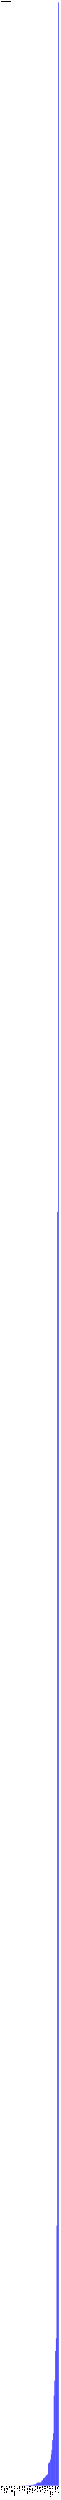
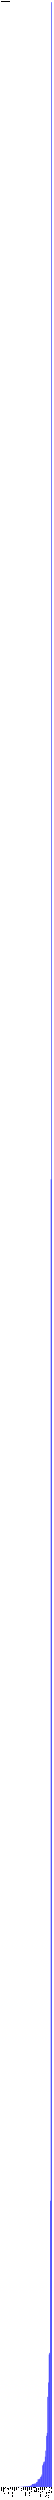
- <svg xmlns="http://www.w3.org/2000/svg" version="1.1" preserveAspectRatio="xMidYMid meet" viewBox="0 0 1265 52281.6">
-   <rect fill="blue" height="0.1" stroke="black" width="12" x="15" y="51981.5" />
-   <text x="15" y="51986.6" font-family="Tahoma" font-size="12" transform="rotate(90 15,51986.6)" text-rendering="optimizeSpeed" fill="#000000;">"HP-UX (PA_RISC2.0W)" (1)</text>
-   <rect fill="blue" height="0.1" stroke="black" width="12" x="30" y="51981.5" />
-   <text x="30" y="51986.6" font-family="Tahoma" font-size="12" transform="rotate(90 30,51986.6)" text-rendering="optimizeSpeed" fill="#000000;">"Linux (sparcv9)" (1)</text>
-   <rect fill="blue" height="0.1" stroke="black" width="12" x="45" y="51981.5" />
-   <text x="45" y="51986.6" font-family="Tahoma" font-size="12" transform="rotate(90 45,51986.6)" text-rendering="optimizeSpeed" fill="#000000;">"Linux (x86_64)" (1)</text>
-   <rect fill="blue" height="0.1" stroke="black" width="12" x="60" y="51981.5" />
-   <text x="60" y="51986.6" font-family="Tahoma" font-size="12" transform="rotate(90 60,51986.6)" text-rendering="optimizeSpeed" fill="#000000;">"MidnightBSD (amd64)" (1)</text>
-   <rect fill="blue" height="0.1" stroke="black" width="12" x="75" y="51981.5" />
-   <text x="75" y="51986.6" font-family="Tahoma" font-size="12" transform="rotate(90 75,51986.6)" text-rendering="optimizeSpeed" fill="#000000;">"MidnightBSD (i386)" (1)</text>
-   <rect fill="blue" height="0.1" stroke="black" width="12" x="90" y="51981.5" />
-   <text x="90" y="51986.6" font-family="Tahoma" font-size="12" transform="rotate(90 90,51986.6)" text-rendering="optimizeSpeed" fill="#000000;">"Windows 2000 (x86)" (1)</text>
-   <rect fill="blue" height="0.1" stroke="black" width="12" x="105" y="51981.5" />
-   <text x="105" y="51986.6" font-family="Tahoma" font-size="12" transform="rotate(90 105,51986.6)" text-rendering="optimizeSpeed" fill="#000000;">"Windows Server 2016 Datacenter (amd64)" (1)</text>
-   <rect fill="blue" height="0.1" stroke="black" width="12" x="120" y="51981.5" />
-   <text x="120" y="51986.6" font-family="Tahoma" font-size="12" transform="rotate(90 120,51986.6)" text-rendering="optimizeSpeed" fill="#000000;">"Windows Server 2019 Standard (amd64)" (1)</text>
-   <rect fill="blue" height="0.1" stroke="black" width="12" x="135" y="51981.5" />
-   <text x="135" y="51986.6" font-family="Tahoma" font-size="12" transform="rotate(90 135,51986.6)" text-rendering="optimizeSpeed" fill="#000000;">"Windows XP (amd64)" (1)</text>
-   <rect fill="blue" height="0.2" stroke="black" width="12" x="150" y="51981.4" />
-   <text x="150" y="51986.6" font-family="Tahoma" font-size="12" transform="rotate(90 150,51986.6)" text-rendering="optimizeSpeed" fill="#000000;">"DragonFlyBSD (amd64)" (2)</text>
-   <rect fill="blue" height="0.2" stroke="black" width="12" x="165" y="51981.4" />
-   <text x="165" y="51986.6" font-family="Tahoma" font-size="12" transform="rotate(90 165,51986.6)" text-rendering="optimizeSpeed" fill="#000000;">"Linux (ia64)" (2)</text>
-   <rect fill="blue" height="0.2" stroke="black" width="12" x="180" y="51981.4" />
-   <text x="180" y="51986.6" font-family="Tahoma" font-size="12" transform="rotate(90 180,51986.6)" text-rendering="optimizeSpeed" fill="#000000;">"Linux (riscv64)" (2)</text>
-   <rect fill="blue" height="0.2" stroke="black" width="12" x="195" y="51981.4" />
-   <text x="195" y="51986.6" font-family="Tahoma" font-size="12" transform="rotate(90 195,51986.6)" text-rendering="optimizeSpeed" fill="#000000;">"Linux (s390)" (2)</text>
-   <rect fill="blue" height="0.2" stroke="black" width="12" x="210" y="51981.4" />
-   <text x="210" y="51986.6" font-family="Tahoma" font-size="12" transform="rotate(90 210,51986.6)" text-rendering="optimizeSpeed" fill="#000000;">"OS/400 (ppc)" (2)</text>
-   <rect fill="blue" height="0.3" stroke="black" width="12" x="225" y="51981.3" />
-   <text x="225" y="51986.6" font-family="Tahoma" font-size="12" transform="rotate(90 225,51986.6)" text-rendering="optimizeSpeed" fill="#000000;">"Mac OS X (amd64)" (3)</text>
-   <rect fill="blue" height="0.3" stroke="black" width="12" x="240" y="51981.3" />
-   <text x="240" y="51986.6" font-family="Tahoma" font-size="12" transform="rotate(90 240,51986.6)" text-rendering="optimizeSpeed" fill="#000000;">"NONSTOP_KERNEL (IA64N)" (3)</text>
-   <rect fill="blue" height="0.3" stroke="black" width="12" x="255" y="51981.3" />
-   <text x="255" y="51986.6" font-family="Tahoma" font-size="12" transform="rotate(90 255,51986.6)" text-rendering="optimizeSpeed" fill="#000000;">"Windows Vista (amd64)" (3)</text>
-   <rect fill="blue" height="0.4" stroke="black" width="12" x="270" y="51981.2" />
-   <text x="270" y="51986.6" font-family="Tahoma" font-size="12" transform="rotate(90 270,51986.6)" text-rendering="optimizeSpeed" fill="#000000;">"FreeBSD (aarch64)" (4)</text>
-   <rect fill="blue" height="0.4" stroke="black" width="12" x="285" y="51981.2" />
-   <text x="285" y="51986.6" font-family="Tahoma" font-size="12" transform="rotate(90 285,51986.6)" text-rendering="optimizeSpeed" fill="#000000;">"Linux (zArch_64)" (4)</text>
-   <rect fill="blue" height="0.4" stroke="black" width="12" x="300" y="51981.2" />
-   <text x="300" y="51986.6" font-family="Tahoma" font-size="12" transform="rotate(90 300,51986.6)" text-rendering="optimizeSpeed" fill="#000000;">"Windows Server version 1909 (amd64)" (4)</text>
-   <rect fill="blue" height="0.5" stroke="black" width="12" x="315" y="51981.1" />
-   <text x="315" y="51986.6" font-family="Tahoma" font-size="12" transform="rotate(90 315,51986.6)" text-rendering="optimizeSpeed" fill="#000000;">"Windows Server 2016 Standard (amd64)" (5)</text>
-   <rect fill="blue" height="0.6" stroke="black" width="12" x="330" y="51981.0" />
-   <text x="330" y="51986.6" font-family="Tahoma" font-size="12" transform="rotate(90 330,51986.6)" text-rendering="optimizeSpeed" fill="#000000;">"NetBSD (amd64)" (6)</text>
-   <rect fill="blue" height="0.6" stroke="black" width="12" x="345" y="51981.0" />
-   <text x="345" y="51986.6" font-family="Tahoma" font-size="12" transform="rotate(90 345,51986.6)" text-rendering="optimizeSpeed" fill="#000000;">"z/OS (s390)" (6)</text>
-   <rect fill="blue" height="0.7" stroke="black" width="12" x="360" y="51980.9" />
-   <text x="360" y="51986.6" font-family="Tahoma" font-size="12" transform="rotate(90 360,51986.6)" text-rendering="optimizeSpeed" fill="#000000;">"HP-UX (ia64)" (7)</text>
-   <rect fill="blue" height="0.8" stroke="black" width="12" x="375" y="51980.8" />
-   <text x="375" y="51986.6" font-family="Tahoma" font-size="12" transform="rotate(90 375,51986.6)" text-rendering="optimizeSpeed" fill="#000000;">"NONSTOP_KERNEL (x86_64N)" (8)</text>
-   <rect fill="blue" height="0.9" stroke="black" width="12" x="390" y="51980.7" />
-   <text x="390" y="51986.6" font-family="Tahoma" font-size="12" transform="rotate(90 390,51986.6)" text-rendering="optimizeSpeed" fill="#000000;">"Linux (sw64)" (9)</text>
-   <rect fill="blue" height="1" stroke="black" width="12" x="405" y="51980.6" />
-   <text x="405" y="51986.6" font-family="Tahoma" font-size="12" transform="rotate(90 405,51986.6)" text-rendering="optimizeSpeed" fill="#000000;">"OS400 (ppc64)" (10)</text>
-   <rect fill="blue" height="1.5" stroke="black" width="12" x="420" y="51980.1" />
-   <text x="420" y="51986.6" font-family="Tahoma" font-size="12" transform="rotate(90 420,51986.6)" text-rendering="optimizeSpeed" fill="#000000;">"HP-UX (PA_RISC2.0)" (15)</text>
-   <rect fill="blue" height="1.9" stroke="black" width="12" x="435" y="51979.7" />
-   <text x="435" y="51986.6" font-family="Tahoma" font-size="12" transform="rotate(90 435,51986.6)" text-rendering="optimizeSpeed" fill="#000000;">"OpenBSD (amd64)" (19)</text>
-   <rect fill="blue" height="2" stroke="black" width="12" x="450" y="51979.6" />
-   <text x="450" y="51986.6" font-family="Tahoma" font-size="12" transform="rotate(90 450,51986.6)" text-rendering="optimizeSpeed" fill="#000000;">"Linux (ppc)" (20)</text>
-   <rect fill="blue" height="2.1" stroke="black" width="12" x="465" y="51979.5" />
-   <text x="465" y="51986.6" font-family="Tahoma" font-size="12" transform="rotate(90 465,51986.6)" text-rendering="optimizeSpeed" fill="#000000;">"Linux (x86)" (21)</text>
-   <rect fill="blue" height="2.3" stroke="black" width="12" x="480" y="51979.3" />
-   <text x="480" y="51986.6" font-family="Tahoma" font-size="12" transform="rotate(90 480,51986.6)" text-rendering="optimizeSpeed" fill="#000000;">"Windows Vista (x86)" (23)</text>
-   <rect fill="blue" height="3.1" stroke="black" width="12" x="495" y="51978.5" />
-   <text x="495" y="51986.6" font-family="Tahoma" font-size="12" transform="rotate(90 495,51986.6)" text-rendering="optimizeSpeed" fill="#000000;">"Linux (loongarch64)" (31)</text>
-   <rect fill="blue" height="3.6" stroke="black" width="12" x="510" y="51978.0" />
-   <text x="510" y="51986.6" font-family="Tahoma" font-size="12" transform="rotate(90 510,51986.6)" text-rendering="optimizeSpeed" fill="#000000;">"FreeBSD (i386)" (36)</text>
-   <rect fill="blue" height="3.8" stroke="black" width="12" x="525" y="51977.8" />
-   <text x="525" y="51986.6" font-family="Tahoma" font-size="12" transform="rotate(90 525,51986.6)" text-rendering="optimizeSpeed" fill="#000000;">"HP-UX (IA64W)" (38)</text>
-   <rect fill="blue" height="4.1" stroke="black" width="12" x="540" y="51977.5" />
-   <text x="540" y="51986.6" font-family="Tahoma" font-size="12" transform="rotate(90 540,51986.6)" text-rendering="optimizeSpeed" fill="#000000;">"OS/400 (ppc64)" (41)</text>
-   <rect fill="blue" height="5.1" stroke="black" width="12" x="555" y="51976.5" />
-   <text x="555" y="51986.6" font-family="Tahoma" font-size="12" transform="rotate(90 555,51986.6)" text-rendering="optimizeSpeed" fill="#000000;">"Windows 2003 (amd64)" (51)</text>
-   <rect fill="blue" height="7.9" stroke="black" width="12" x="570" y="51973.7" />
-   <text x="570" y="51986.6" font-family="Tahoma" font-size="12" transform="rotate(90 570,51986.6)" text-rendering="optimizeSpeed" fill="#000000;">"Windows Server 2008 (amd64)" (79)</text>
-   <rect fill="blue" height="8.4" stroke="black" width="12" x="585" y="51973.2" />
-   <text x="585" y="51986.6" font-family="Tahoma" font-size="12" transform="rotate(90 585,51986.6)" text-rendering="optimizeSpeed" fill="#000000;">"Linux (ppc64)" (84)</text>
-   <rect fill="blue" height="9.8" stroke="black" width="12" x="600" y="51971.8" />
-   <text x="600" y="51986.6" font-family="Tahoma" font-size="12" transform="rotate(90 600,51986.6)" text-rendering="optimizeSpeed" fill="#000000;">"SunOS (x86)" (98)</text>
-   <rect fill="blue" height="10.8" stroke="black" width="12" x="615" y="51970.8" />
-   <text x="615" y="51986.6" font-family="Tahoma" font-size="12" transform="rotate(90 615,51986.6)" text-rendering="optimizeSpeed" fill="#000000;">"Windows 8 (x86)" (108)</text>
-   <rect fill="blue" height="12" stroke="black" width="12" x="630" y="51969.6" />
-   <text x="630" y="51986.6" font-family="Tahoma" font-size="12" transform="rotate(90 630,51986.6)" text-rendering="optimizeSpeed" fill="#000000;">"AIX (ppc)" (120)</text>
-   <rect fill="blue" height="12.4" stroke="black" width="12" x="645" y="51969.2" />
-   <text x="645" y="51986.6" font-family="Tahoma" font-size="12" transform="rotate(90 645,51986.6)" text-rendering="optimizeSpeed" fill="#000000;">"SunOS (sparc)" (124)</text>
-   <rect fill="blue" height="15.9" stroke="black" width="12" x="660" y="51965.7" />
-   <text x="660" y="51986.6" font-family="Tahoma" font-size="12" transform="rotate(90 660,51986.6)" text-rendering="optimizeSpeed" fill="#000000;">"Linux (mips64el)" (159)</text>
-   <rect fill="blue" height="15.9" stroke="black" width="12" x="675" y="51965.7" />
-   <text x="675" y="51986.6" font-family="Tahoma" font-size="12" transform="rotate(90 675,51986.6)" text-rendering="optimizeSpeed" fill="#000000;">"Windows 8 (amd64)" (159)</text>
-   <rect fill="blue" height="18.5" stroke="black" width="12" x="690" y="51963.1" />
-   <text x="690" y="51986.6" font-family="Tahoma" font-size="12" transform="rotate(90 690,51986.6)" text-rendering="optimizeSpeed" fill="#000000;">"z/OS (s390x)" (185)</text>
-   <rect fill="blue" height="19.8" stroke="black" width="12" x="705" y="51961.8" />
-   <text x="705" y="51986.6" font-family="Tahoma" font-size="12" transform="rotate(90 705,51986.6)" text-rendering="optimizeSpeed" fill="#000000;">"Windows Server 2008 (x86)" (198)</text>
-   <rect fill="blue" height="26.5" stroke="black" width="12" x="720" y="51955.1" />
-   <text x="720" y="51986.6" font-family="Tahoma" font-size="12" transform="rotate(90 720,51986.6)" text-rendering="optimizeSpeed" fill="#000000;">"HP-UX (IA64N)" (265)</text>
-   <rect fill="blue" height="26.6" stroke="black" width="12" x="735" y="51955.0" />
-   <text x="735" y="51986.6" font-family="Tahoma" font-size="12" transform="rotate(90 735,51986.6)" text-rendering="optimizeSpeed" fill="#000000;">"Linux (s390x)" (266)</text>
-   <rect fill="blue" height="37.2" stroke="black" width="12" x="750" y="51944.4" />
-   <text x="750" y="51986.6" font-family="Tahoma" font-size="12" transform="rotate(90 750,51986.6)" text-rendering="optimizeSpeed" fill="#000000;">"Windows XP (x86)" (372)</text>
-   <rect fill="blue" height="55.2" stroke="black" width="12" x="765" y="51926.4" />
-   <text x="765" y="51986.6" font-family="Tahoma" font-size="12" transform="rotate(90 765,51986.6)" text-rendering="optimizeSpeed" fill="#000000;">"Windows Server 2012 (x86)" (552)</text>
-   <rect fill="blue" height="62.8" stroke="black" width="12" x="780" y="51918.8" />
-   <text x="780" y="51986.6" font-family="Tahoma" font-size="12" transform="rotate(90 780,51986.6)" text-rendering="optimizeSpeed" fill="#000000;">"Linux (ppc64le)" (628)</text>
-   <rect fill="blue" height="63.8" stroke="black" width="12" x="795" y="51917.8" />
-   <text x="795" y="51986.6" font-family="Tahoma" font-size="12" transform="rotate(90 795,51986.6)" text-rendering="optimizeSpeed" fill="#000000;">"Mac OS X (aarch64)" (638)</text>
-   <rect fill="blue" height="65.6" stroke="black" width="12" x="810" y="51916.0" />
-   <text x="810" y="51986.6" font-family="Tahoma" font-size="12" transform="rotate(90 810,51986.6)" text-rendering="optimizeSpeed" fill="#000000;">"Windows NT (unknown) (x86)" (656)</text>
-   <rect fill="blue" height="65.8" stroke="black" width="12" x="825" y="51915.8" />
-   <text x="825" y="51986.6" font-family="Tahoma" font-size="12" transform="rotate(90 825,51986.6)" text-rendering="optimizeSpeed" fill="#000000;">"SunOS (amd64)" (658)</text>
-   <rect fill="blue" height="66.1" stroke="black" width="12" x="840" y="51915.5" />
-   <text x="840" y="51986.6" font-family="Tahoma" font-size="12" transform="rotate(90 840,51986.6)" text-rendering="optimizeSpeed" fill="#000000;">"FreeBSD (amd64)" (661)</text>
-   <rect fill="blue" height="73.7" stroke="black" width="12" x="855" y="51907.9" />
-   <text x="855" y="51986.6" font-family="Tahoma" font-size="12" transform="rotate(90 855,51986.6)" text-rendering="optimizeSpeed" fill="#000000;">"Windows 8.1 (x86)" (737)</text>
-   <rect fill="blue" height="105.4" stroke="black" width="12" x="870" y="51876.2" />
-   <text x="870" y="51986.6" font-family="Tahoma" font-size="12" transform="rotate(90 870,51986.6)" text-rendering="optimizeSpeed" fill="#000000;">"Windows 2003 (x86)" (1054)</text>
-   <rect fill="blue" height="113.5" stroke="black" width="12" x="885" y="51868.1" />
-   <text x="885" y="51986.6" font-family="Tahoma" font-size="12" transform="rotate(90 885,51986.6)" text-rendering="optimizeSpeed" fill="#000000;">"SunOS (sparcv9)" (1135)</text>
-   <rect fill="blue" height="151.1" stroke="black" width="12" x="900" y="51830.5" />
-   <text x="900" y="51986.6" font-family="Tahoma" font-size="12" transform="rotate(90 900,51986.6)" text-rendering="optimizeSpeed" fill="#000000;">"Windows 8.1 (amd64)" (1511)</text>
-   <rect fill="blue" height="162.6" stroke="black" width="12" x="915" y="51819.0" />
-   <text x="915" y="51986.6" font-family="Tahoma" font-size="12" transform="rotate(90 915,51986.6)" text-rendering="optimizeSpeed" fill="#000000;">"Windows Server 2019 (x86)" (1626)</text>
-   <rect fill="blue" height="165.3" stroke="black" width="12" x="930" y="51816.3" />
-   <text x="930" y="51986.6" font-family="Tahoma" font-size="12" transform="rotate(90 930,51986.6)" text-rendering="optimizeSpeed" fill="#000000;">"Windows Server 2012 (amd64)" (1653)</text>
-   <rect fill="blue" height="192.5" stroke="black" width="12" x="945" y="51789.1" />
-   <text x="945" y="51986.6" font-family="Tahoma" font-size="12" transform="rotate(90 945,51986.6)" text-rendering="optimizeSpeed" fill="#000000;">"AIX (ppc64)" (1925)</text>
-   <rect fill="blue" height="215.3" stroke="black" width="12" x="960" y="51766.3" />
-   <text x="960" y="51986.6" font-family="Tahoma" font-size="12" transform="rotate(90 960,51986.6)" text-rendering="optimizeSpeed" fill="#000000;">"Windows Server 2008 R2 (x86)" (2153)</text>
-   <rect fill="blue" height="217.5" stroke="black" width="12" x="975" y="51764.1" />
-   <text x="975" y="51986.6" font-family="Tahoma" font-size="12" transform="rotate(90 975,51986.6)" text-rendering="optimizeSpeed" fill="#000000;">"Windows NT (unknown) (amd64)" (2175)</text>
-   <rect fill="blue" height="239.5" stroke="black" width="12" x="990" y="51742.1" />
-   <text x="990" y="51986.6" font-family="Tahoma" font-size="12" transform="rotate(90 990,51986.6)" text-rendering="optimizeSpeed" fill="#000000;">"Linux (arm)" (2395)</text>
-   <rect fill="blue" height="460.5" stroke="black" width="12" x="1005" y="51521.1" />
-   <text x="1005" y="51986.6" font-family="Tahoma" font-size="12" transform="rotate(90 1005,51986.6)" text-rendering="optimizeSpeed" fill="#000000;">"Linux (i386)" (4605)</text>
-   <rect fill="blue" height="481.1" stroke="black" width="12" x="1020" y="51500.5" />
-   <text x="1020" y="51986.6" font-family="Tahoma" font-size="12" transform="rotate(90 1020,51986.6)" text-rendering="optimizeSpeed" fill="#000000;">"Windows 7 (x86)" (4811)</text>
-   <rect fill="blue" height="489.4" stroke="black" width="12" x="1035" y="51492.2" />
-   <text x="1035" y="51986.6" font-family="Tahoma" font-size="12" transform="rotate(90 1035,51986.6)" text-rendering="optimizeSpeed" fill="#000000;">"Linux (aarch64)" (4894)</text>
-   <rect fill="blue" height="547.1" stroke="black" width="12" x="1050" y="51434.5" />
-   <text x="1050" y="51986.6" font-family="Tahoma" font-size="12" transform="rotate(90 1050,51986.6)" text-rendering="optimizeSpeed" fill="#000000;">"Windows Server 2008 R2 (amd64)" (5471)</text>
-   <rect fill="blue" height="654" stroke="black" width="12" x="1065" y="51327.6" />
-   <text x="1065" y="51986.6" font-family="Tahoma" font-size="12" transform="rotate(90 1065,51986.6)" text-rendering="optimizeSpeed" fill="#000000;">"Windows 7 (amd64)" (6540)</text>
-   <rect fill="blue" height="748.3" stroke="black" width="12" x="1080" y="51233.3" />
-   <text x="1080" y="51986.6" font-family="Tahoma" font-size="12" transform="rotate(90 1080,51986.6)" text-rendering="optimizeSpeed" fill="#000000;">"Windows Server 2012 R2 (x86)" (7483)</text>
-   <rect fill="blue" height="951.7" stroke="black" width="12" x="1095" y="51029.9" />
-   <text x="1095" y="51986.6" font-family="Tahoma" font-size="12" transform="rotate(90 1095,51986.6)" text-rendering="optimizeSpeed" fill="#000000;">"Windows Server 2016 (x86)" (9517)</text>
-   <rect fill="blue" height="1096" stroke="black" width="12" x="1110" y="50885.6" />
-   <text x="1110" y="51986.6" font-family="Tahoma" font-size="12" transform="rotate(90 1110,51986.6)" text-rendering="optimizeSpeed" fill="#000000;">"Windows Server 2019 (amd64)" (10960)</text>
-   <rect fill="blue" height="1883.6" stroke="black" width="12" x="1125" y="50098.0" />
-   <text x="1125" y="51986.6" font-family="Tahoma" font-size="12" transform="rotate(90 1125,51986.6)" text-rendering="optimizeSpeed" fill="#000000;">"Windows 10 (x86)" (18836)</text>
-   <rect fill="blue" height="2197.3" stroke="black" width="12" x="1140" y="49784.3" />
-   <text x="1140" y="51986.6" font-family="Tahoma" font-size="12" transform="rotate(90 1140,51986.6)" text-rendering="optimizeSpeed" fill="#000000;">"Windows Server 2012 R2 (amd64)" (21973)</text>
-   <rect fill="blue" height="2815.4" stroke="black" width="12" x="1155" y="49166.2" />
-   <text x="1155" y="51986.6" font-family="Tahoma" font-size="12" transform="rotate(90 1155,51986.6)" text-rendering="optimizeSpeed" fill="#000000;">"Mac OS X (x86_64)" (28154)</text>
-   <rect fill="blue" height="3081" stroke="black" width="12" x="1170" y="48900.6" />
-   <text x="1170" y="51986.6" font-family="Tahoma" font-size="12" transform="rotate(90 1170,51986.6)" text-rendering="optimizeSpeed" fill="#000000;">"Windows Server 2016 (amd64)" (30810)</text>
-   <rect fill="blue" height="5437.1" stroke="black" width="12" x="1185" y="46544.5" />
-   <text x="1185" y="51986.6" font-family="Tahoma" font-size="12" transform="rotate(90 1185,51986.6)" text-rendering="optimizeSpeed" fill="#000000;">"Windows 10 (amd64)" (54371)</text>
-   <rect fill="blue" height="26639" stroke="black" width="12" x="1200" y="25342.6" />
-   <text x="1200" y="51986.6" font-family="Tahoma" font-size="12" transform="rotate(90 1200,51986.6)" text-rendering="optimizeSpeed" fill="#000000;">N/A (266390)</text>
-   <rect fill="blue" height="51931.6" stroke="black" width="12" x="1215" y="50.0" />
-   <text x="1215" y="51986.6" font-family="Tahoma" font-size="12" transform="rotate(90 1215,51986.6)" text-rendering="optimizeSpeed" fill="#000000;">"Linux (amd64)" (519316)</text>
-   <text x="10" y="40" font-family="Tahoma" font-size="20" text-rendering="optimizeSpeed" fill="#000000;">Nodes (total: 1016891)</text>
+ <svg xmlns="http://www.w3.org/2000/svg" version="1.1" preserveAspectRatio="xMidYMid meet" viewBox="0 0 1235 57608.9">
+   <rect fill="blue" height="0.1" stroke="black" width="12" x="15" y="57308.8" />
+   <text x="15" y="57313.9" font-family="Tahoma" font-size="12" transform="rotate(90 15,57313.9)" text-rendering="optimizeSpeed" fill="#000000;">"Linux (sparcv9)" (1)</text>
+   <rect fill="blue" height="0.1" stroke="black" width="12" x="30" y="57308.8" />
+   <text x="30" y="57313.9" font-family="Tahoma" font-size="12" transform="rotate(90 30,57313.9)" text-rendering="optimizeSpeed" fill="#000000;">"Linux (x86_64)" (1)</text>
+   <rect fill="blue" height="0.1" stroke="black" width="12" x="45" y="57308.8" />
+   <text x="45" y="57313.9" font-family="Tahoma" font-size="12" transform="rotate(90 45,57313.9)" text-rendering="optimizeSpeed" fill="#000000;">"MidnightBSD (amd64)" (1)</text>
+   <rect fill="blue" height="0.1" stroke="black" width="12" x="60" y="57308.8" />
+   <text x="60" y="57313.9" font-family="Tahoma" font-size="12" transform="rotate(90 60,57313.9)" text-rendering="optimizeSpeed" fill="#000000;">"MidnightBSD (i386)" (1)</text>
+   <rect fill="blue" height="0.1" stroke="black" width="12" x="75" y="57308.8" />
+   <text x="75" y="57313.9" font-family="Tahoma" font-size="12" transform="rotate(90 75,57313.9)" text-rendering="optimizeSpeed" fill="#000000;">"Windows 2000 (x86)" (1)</text>
+   <rect fill="blue" height="0.1" stroke="black" width="12" x="90" y="57308.8" />
+   <text x="90" y="57313.9" font-family="Tahoma" font-size="12" transform="rotate(90 90,57313.9)" text-rendering="optimizeSpeed" fill="#000000;">"Windows Server 2016 Datacenter (amd64)" (1)</text>
+   <rect fill="blue" height="0.2" stroke="black" width="12" x="105" y="57308.7" />
+   <text x="105" y="57313.9" font-family="Tahoma" font-size="12" transform="rotate(90 105,57313.9)" text-rendering="optimizeSpeed" fill="#000000;">"DragonFlyBSD (amd64)" (2)</text>
+   <rect fill="blue" height="0.2" stroke="black" width="12" x="120" y="57308.7" />
+   <text x="120" y="57313.9" font-family="Tahoma" font-size="12" transform="rotate(90 120,57313.9)" text-rendering="optimizeSpeed" fill="#000000;">"Linux (ia64)" (2)</text>
+   <rect fill="blue" height="0.2" stroke="black" width="12" x="135" y="57308.7" />
+   <text x="135" y="57313.9" font-family="Tahoma" font-size="12" transform="rotate(90 135,57313.9)" text-rendering="optimizeSpeed" fill="#000000;">"Linux (riscv64)" (2)</text>
+   <rect fill="blue" height="0.2" stroke="black" width="12" x="150" y="57308.7" />
+   <text x="150" y="57313.9" font-family="Tahoma" font-size="12" transform="rotate(90 150,57313.9)" text-rendering="optimizeSpeed" fill="#000000;">"Linux (s390)" (2)</text>
+   <rect fill="blue" height="0.2" stroke="black" width="12" x="165" y="57308.7" />
+   <text x="165" y="57313.9" font-family="Tahoma" font-size="12" transform="rotate(90 165,57313.9)" text-rendering="optimizeSpeed" fill="#000000;">"OS/400 (ppc)" (2)</text>
+   <rect fill="blue" height="0.3" stroke="black" width="12" x="180" y="57308.6" />
+   <text x="180" y="57313.9" font-family="Tahoma" font-size="12" transform="rotate(90 180,57313.9)" text-rendering="optimizeSpeed" fill="#000000;">"Mac OS X (amd64)" (3)</text>
+   <rect fill="blue" height="0.3" stroke="black" width="12" x="195" y="57308.6" />
+   <text x="195" y="57313.9" font-family="Tahoma" font-size="12" transform="rotate(90 195,57313.9)" text-rendering="optimizeSpeed" fill="#000000;">"Windows Vista (amd64)" (3)</text>
+   <rect fill="blue" height="0.3" stroke="black" width="12" x="210" y="57308.6" />
+   <text x="210" y="57313.9" font-family="Tahoma" font-size="12" transform="rotate(90 210,57313.9)" text-rendering="optimizeSpeed" fill="#000000;">"Windows XP (amd64)" (3)</text>
+   <rect fill="blue" height="0.4" stroke="black" width="12" x="225" y="57308.5" />
+   <text x="225" y="57313.9" font-family="Tahoma" font-size="12" transform="rotate(90 225,57313.9)" text-rendering="optimizeSpeed" fill="#000000;">"FreeBSD (aarch64)" (4)</text>
+   <rect fill="blue" height="0.4" stroke="black" width="12" x="240" y="57308.5" />
+   <text x="240" y="57313.9" font-family="Tahoma" font-size="12" transform="rotate(90 240,57313.9)" text-rendering="optimizeSpeed" fill="#000000;">"Linux (zArch_64)" (4)</text>
+   <rect fill="blue" height="0.4" stroke="black" width="12" x="255" y="57308.5" />
+   <text x="255" y="57313.9" font-family="Tahoma" font-size="12" transform="rotate(90 255,57313.9)" text-rendering="optimizeSpeed" fill="#000000;">"NONSTOP_KERNEL (IA64N)" (4)</text>
+   <rect fill="blue" height="0.4" stroke="black" width="12" x="270" y="57308.5" />
+   <text x="270" y="57313.9" font-family="Tahoma" font-size="12" transform="rotate(90 270,57313.9)" text-rendering="optimizeSpeed" fill="#000000;">"Windows Server version 1909 (amd64)" (4)</text>
+   <rect fill="blue" height="0.6" stroke="black" width="12" x="285" y="57308.3" />
+   <text x="285" y="57313.9" font-family="Tahoma" font-size="12" transform="rotate(90 285,57313.9)" text-rendering="optimizeSpeed" fill="#000000;">"Windows Server 2016 Standard (amd64)" (6)</text>
+   <rect fill="blue" height="0.6" stroke="black" width="12" x="300" y="57308.3" />
+   <text x="300" y="57313.9" font-family="Tahoma" font-size="12" transform="rotate(90 300,57313.9)" text-rendering="optimizeSpeed" fill="#000000;">"z/OS (s390)" (6)</text>
+   <rect fill="blue" height="0.7" stroke="black" width="12" x="315" y="57308.2" />
+   <text x="315" y="57313.9" font-family="Tahoma" font-size="12" transform="rotate(90 315,57313.9)" text-rendering="optimizeSpeed" fill="#000000;">"NONSTOP_KERNEL (x86_64N)" (7)</text>
+   <rect fill="blue" height="0.8" stroke="black" width="12" x="330" y="57308.1" />
+   <text x="330" y="57313.9" font-family="Tahoma" font-size="12" transform="rotate(90 330,57313.9)" text-rendering="optimizeSpeed" fill="#000000;">"NetBSD (amd64)" (8)</text>
+   <rect fill="blue" height="1" stroke="black" width="12" x="345" y="57307.9" />
+   <text x="345" y="57313.9" font-family="Tahoma" font-size="12" transform="rotate(90 345,57313.9)" text-rendering="optimizeSpeed" fill="#000000;">"HP-UX (ia64)" (10)</text>
+   <rect fill="blue" height="1" stroke="black" width="12" x="360" y="57307.9" />
+   <text x="360" y="57313.9" font-family="Tahoma" font-size="12" transform="rotate(90 360,57313.9)" text-rendering="optimizeSpeed" fill="#000000;">"Linux (sw64)" (10)</text>
+   <rect fill="blue" height="1.1" stroke="black" width="12" x="375" y="57307.8" />
+   <text x="375" y="57313.9" font-family="Tahoma" font-size="12" transform="rotate(90 375,57313.9)" text-rendering="optimizeSpeed" fill="#000000;">"OS400 (ppc64)" (11)</text>
+   <rect fill="blue" height="1.6" stroke="black" width="12" x="390" y="57307.3" />
+   <text x="390" y="57313.9" font-family="Tahoma" font-size="12" transform="rotate(90 390,57313.9)" text-rendering="optimizeSpeed" fill="#000000;">"HP-UX (PA_RISC2.0)" (16)</text>
+   <rect fill="blue" height="2.1" stroke="black" width="12" x="405" y="57306.8" />
+   <text x="405" y="57313.9" font-family="Tahoma" font-size="12" transform="rotate(90 405,57313.9)" text-rendering="optimizeSpeed" fill="#000000;">"Linux (ppc)" (21)</text>
+   <rect fill="blue" height="2.3" stroke="black" width="12" x="420" y="57306.6" />
+   <text x="420" y="57313.9" font-family="Tahoma" font-size="12" transform="rotate(90 420,57313.9)" text-rendering="optimizeSpeed" fill="#000000;">"HP-UX (IA64W)" (23)</text>
+   <rect fill="blue" height="2.3" stroke="black" width="12" x="435" y="57306.6" />
+   <text x="435" y="57313.9" font-family="Tahoma" font-size="12" transform="rotate(90 435,57313.9)" text-rendering="optimizeSpeed" fill="#000000;">"Linux (x86)" (23)</text>
+   <rect fill="blue" height="2.5" stroke="black" width="12" x="450" y="57306.4" />
+   <text x="450" y="57313.9" font-family="Tahoma" font-size="12" transform="rotate(90 450,57313.9)" text-rendering="optimizeSpeed" fill="#000000;">"OpenBSD (amd64)" (25)</text>
+   <rect fill="blue" height="2.6" stroke="black" width="12" x="465" y="57306.3" />
+   <text x="465" y="57313.9" font-family="Tahoma" font-size="12" transform="rotate(90 465,57313.9)" text-rendering="optimizeSpeed" fill="#000000;">"Windows Vista (x86)" (26)</text>
+   <rect fill="blue" height="3.6" stroke="black" width="12" x="480" y="57305.3" />
+   <text x="480" y="57313.9" font-family="Tahoma" font-size="12" transform="rotate(90 480,57313.9)" text-rendering="optimizeSpeed" fill="#000000;">"Linux (loongarch64)" (36)</text>
+   <rect fill="blue" height="4.4" stroke="black" width="12" x="495" y="57304.5" />
+   <text x="495" y="57313.9" font-family="Tahoma" font-size="12" transform="rotate(90 495,57313.9)" text-rendering="optimizeSpeed" fill="#000000;">"OS/400 (ppc64)" (44)</text>
+   <rect fill="blue" height="5.3" stroke="black" width="12" x="510" y="57303.6" />
+   <text x="510" y="57313.9" font-family="Tahoma" font-size="12" transform="rotate(90 510,57313.9)" text-rendering="optimizeSpeed" fill="#000000;">"Windows 2003 (amd64)" (53)</text>
+   <rect fill="blue" height="7.1" stroke="black" width="12" x="525" y="57301.8" />
+   <text x="525" y="57313.9" font-family="Tahoma" font-size="12" transform="rotate(90 525,57313.9)" text-rendering="optimizeSpeed" fill="#000000;">"FreeBSD (i386)" (71)</text>
+   <rect fill="blue" height="8.2" stroke="black" width="12" x="540" y="57300.7" />
+   <text x="540" y="57313.9" font-family="Tahoma" font-size="12" transform="rotate(90 540,57313.9)" text-rendering="optimizeSpeed" fill="#000000;">"Linux (ppc64)" (82)</text>
+   <rect fill="blue" height="10.2" stroke="black" width="12" x="555" y="57298.7" />
+   <text x="555" y="57313.9" font-family="Tahoma" font-size="12" transform="rotate(90 555,57313.9)" text-rendering="optimizeSpeed" fill="#000000;">"SunOS (x86)" (102)</text>
+   <rect fill="blue" height="13" stroke="black" width="12" x="570" y="57295.9" />
+   <text x="570" y="57313.9" font-family="Tahoma" font-size="12" transform="rotate(90 570,57313.9)" text-rendering="optimizeSpeed" fill="#000000;">"AIX (ppc)" (130)</text>
+   <rect fill="blue" height="14.6" stroke="black" width="12" x="585" y="57294.3" />
+   <text x="585" y="57313.9" font-family="Tahoma" font-size="12" transform="rotate(90 585,57313.9)" text-rendering="optimizeSpeed" fill="#000000;">"Windows Server 2008 (amd64)" (146)</text>
+   <rect fill="blue" height="14.7" stroke="black" width="12" x="600" y="57294.2" />
+   <text x="600" y="57313.9" font-family="Tahoma" font-size="12" transform="rotate(90 600,57313.9)" text-rendering="optimizeSpeed" fill="#000000;">"Windows 8 (x86)" (147)</text>
+   <rect fill="blue" height="15.6" stroke="black" width="12" x="615" y="57293.3" />
+   <text x="615" y="57313.9" font-family="Tahoma" font-size="12" transform="rotate(90 615,57313.9)" text-rendering="optimizeSpeed" fill="#000000;">"Windows 8 (amd64)" (156)</text>
+   <rect fill="blue" height="15.8" stroke="black" width="12" x="630" y="57293.1" />
+   <text x="630" y="57313.9" font-family="Tahoma" font-size="12" transform="rotate(90 630,57313.9)" text-rendering="optimizeSpeed" fill="#000000;">"SunOS (sparc)" (158)</text>
+   <rect fill="blue" height="16.3" stroke="black" width="12" x="645" y="57292.6" />
+   <text x="645" y="57313.9" font-family="Tahoma" font-size="12" transform="rotate(90 645,57313.9)" text-rendering="optimizeSpeed" fill="#000000;">"Linux (mips64el)" (163)</text>
+   <rect fill="blue" height="19.6" stroke="black" width="12" x="660" y="57289.3" />
+   <text x="660" y="57313.9" font-family="Tahoma" font-size="12" transform="rotate(90 660,57313.9)" text-rendering="optimizeSpeed" fill="#000000;">"z/OS (s390x)" (196)</text>
+   <rect fill="blue" height="20.7" stroke="black" width="12" x="675" y="57288.2" />
+   <text x="675" y="57313.9" font-family="Tahoma" font-size="12" transform="rotate(90 675,57313.9)" text-rendering="optimizeSpeed" fill="#000000;">"Windows Server 2008 (x86)" (207)</text>
+   <rect fill="blue" height="28.4" stroke="black" width="12" x="690" y="57280.5" />
+   <text x="690" y="57313.9" font-family="Tahoma" font-size="12" transform="rotate(90 690,57313.9)" text-rendering="optimizeSpeed" fill="#000000;">"HP-UX (IA64N)" (284)</text>
+   <rect fill="blue" height="29.2" stroke="black" width="12" x="705" y="57279.7" />
+   <text x="705" y="57313.9" font-family="Tahoma" font-size="12" transform="rotate(90 705,57313.9)" text-rendering="optimizeSpeed" fill="#000000;">"Linux (s390x)" (292)</text>
+   <rect fill="blue" height="38.8" stroke="black" width="12" x="720" y="57270.1" />
+   <text x="720" y="57313.9" font-family="Tahoma" font-size="12" transform="rotate(90 720,57313.9)" text-rendering="optimizeSpeed" fill="#000000;">"Windows XP (x86)" (388)</text>
+   <rect fill="blue" height="64.5" stroke="black" width="12" x="735" y="57244.4" />
+   <text x="735" y="57313.9" font-family="Tahoma" font-size="12" transform="rotate(90 735,57313.9)" text-rendering="optimizeSpeed" fill="#000000;">"Windows Server 2012 (x86)" (645)</text>
+   <rect fill="blue" height="68.9" stroke="black" width="12" x="750" y="57240.0" />
+   <text x="750" y="57313.9" font-family="Tahoma" font-size="12" transform="rotate(90 750,57313.9)" text-rendering="optimizeSpeed" fill="#000000;">"SunOS (amd64)" (689)</text>
+   <rect fill="blue" height="69.8" stroke="black" width="12" x="765" y="57239.1" />
+   <text x="765" y="57313.9" font-family="Tahoma" font-size="12" transform="rotate(90 765,57313.9)" text-rendering="optimizeSpeed" fill="#000000;">"Linux (ppc64le)" (698)</text>
+   <rect fill="blue" height="73.8" stroke="black" width="12" x="780" y="57235.1" />
+   <text x="780" y="57313.9" font-family="Tahoma" font-size="12" transform="rotate(90 780,57313.9)" text-rendering="optimizeSpeed" fill="#000000;">"Windows NT (unknown) (x86)" (738)</text>
+   <rect fill="blue" height="76.4" stroke="black" width="12" x="795" y="57232.5" />
+   <text x="795" y="57313.9" font-family="Tahoma" font-size="12" transform="rotate(90 795,57313.9)" text-rendering="optimizeSpeed" fill="#000000;">"FreeBSD (amd64)" (764)</text>
+   <rect fill="blue" height="80.3" stroke="black" width="12" x="810" y="57228.6" />
+   <text x="810" y="57313.9" font-family="Tahoma" font-size="12" transform="rotate(90 810,57313.9)" text-rendering="optimizeSpeed" fill="#000000;">"Mac OS X (aarch64)" (803)</text>
+   <rect fill="blue" height="83.5" stroke="black" width="12" x="825" y="57225.4" />
+   <text x="825" y="57313.9" font-family="Tahoma" font-size="12" transform="rotate(90 825,57313.9)" text-rendering="optimizeSpeed" fill="#000000;">"Windows 8.1 (x86)" (835)</text>
+   <rect fill="blue" height="114.9" stroke="black" width="12" x="840" y="57194.0" />
+   <text x="840" y="57313.9" font-family="Tahoma" font-size="12" transform="rotate(90 840,57313.9)" text-rendering="optimizeSpeed" fill="#000000;">"Windows 2003 (x86)" (1149)</text>
+   <rect fill="blue" height="120.4" stroke="black" width="12" x="855" y="57188.5" />
+   <text x="855" y="57313.9" font-family="Tahoma" font-size="12" transform="rotate(90 855,57313.9)" text-rendering="optimizeSpeed" fill="#000000;">"SunOS (sparcv9)" (1204)</text>
+   <rect fill="blue" height="177.8" stroke="black" width="12" x="870" y="57131.1" />
+   <text x="870" y="57313.9" font-family="Tahoma" font-size="12" transform="rotate(90 870,57313.9)" text-rendering="optimizeSpeed" fill="#000000;">"Windows Server 2019 (x86)" (1778)</text>
+   <rect fill="blue" height="177.9" stroke="black" width="12" x="885" y="57131.0" />
+   <text x="885" y="57313.9" font-family="Tahoma" font-size="12" transform="rotate(90 885,57313.9)" text-rendering="optimizeSpeed" fill="#000000;">"Windows 8.1 (amd64)" (1779)</text>
+   <rect fill="blue" height="183.2" stroke="black" width="12" x="900" y="57125.7" />
+   <text x="900" y="57313.9" font-family="Tahoma" font-size="12" transform="rotate(90 900,57313.9)" text-rendering="optimizeSpeed" fill="#000000;">"Windows Server 2012 (amd64)" (1832)</text>
+   <rect fill="blue" height="196.3" stroke="black" width="12" x="915" y="57112.6" />
+   <text x="915" y="57313.9" font-family="Tahoma" font-size="12" transform="rotate(90 915,57313.9)" text-rendering="optimizeSpeed" fill="#000000;">"AIX (ppc64)" (1963)</text>
+   <rect fill="blue" height="233.1" stroke="black" width="12" x="930" y="57075.8" />
+   <text x="930" y="57313.9" font-family="Tahoma" font-size="12" transform="rotate(90 930,57313.9)" text-rendering="optimizeSpeed" fill="#000000;">"Windows Server 2008 R2 (x86)" (2331)</text>
+   <rect fill="blue" height="245.6" stroke="black" width="12" x="945" y="57063.3" />
+   <text x="945" y="57313.9" font-family="Tahoma" font-size="12" transform="rotate(90 945,57313.9)" text-rendering="optimizeSpeed" fill="#000000;">"Windows NT (unknown) (amd64)" (2456)</text>
+   <rect fill="blue" height="286.8" stroke="black" width="12" x="960" y="57022.1" />
+   <text x="960" y="57313.9" font-family="Tahoma" font-size="12" transform="rotate(90 960,57313.9)" text-rendering="optimizeSpeed" fill="#000000;">"Linux (arm)" (2868)</text>
+   <rect fill="blue" height="500" stroke="black" width="12" x="975" y="56808.9" />
+   <text x="975" y="57313.9" font-family="Tahoma" font-size="12" transform="rotate(90 975,57313.9)" text-rendering="optimizeSpeed" fill="#000000;">"Linux (i386)" (5000)</text>
+   <rect fill="blue" height="539" stroke="black" width="12" x="990" y="56769.9" />
+   <text x="990" y="57313.9" font-family="Tahoma" font-size="12" transform="rotate(90 990,57313.9)" text-rendering="optimizeSpeed" fill="#000000;">"Linux (aarch64)" (5390)</text>
+   <rect fill="blue" height="578.8" stroke="black" width="12" x="1005" y="56730.1" />
+   <text x="1005" y="57313.9" font-family="Tahoma" font-size="12" transform="rotate(90 1005,57313.9)" text-rendering="optimizeSpeed" fill="#000000;">"Windows Server 2008 R2 (amd64)" (5788)</text>
+   <rect fill="blue" height="586.1" stroke="black" width="12" x="1020" y="56722.8" />
+   <text x="1020" y="57313.9" font-family="Tahoma" font-size="12" transform="rotate(90 1020,57313.9)" text-rendering="optimizeSpeed" fill="#000000;">"Windows 7 (x86)" (5861)</text>
+   <rect fill="blue" height="698.7" stroke="black" width="12" x="1035" y="56610.2" />
+   <text x="1035" y="57313.9" font-family="Tahoma" font-size="12" transform="rotate(90 1035,57313.9)" text-rendering="optimizeSpeed" fill="#000000;">"Windows 7 (amd64)" (6987)</text>
+   <rect fill="blue" height="837.2" stroke="black" width="12" x="1050" y="56471.7" />
+   <text x="1050" y="57313.9" font-family="Tahoma" font-size="12" transform="rotate(90 1050,57313.9)" text-rendering="optimizeSpeed" fill="#000000;">"Windows Server 2012 R2 (x86)" (8372)</text>
+   <rect fill="blue" height="1177.7" stroke="black" width="12" x="1065" y="56131.2" />
+   <text x="1065" y="57313.9" font-family="Tahoma" font-size="12" transform="rotate(90 1065,57313.9)" text-rendering="optimizeSpeed" fill="#000000;">"Windows Server 2016 (x86)" (11777)</text>
+   <rect fill="blue" height="1245.6" stroke="black" width="12" x="1080" y="56063.3" />
+   <text x="1080" y="57313.9" font-family="Tahoma" font-size="12" transform="rotate(90 1080,57313.9)" text-rendering="optimizeSpeed" fill="#000000;">"Windows Server 2019 (amd64)" (12456)</text>
+   <rect fill="blue" height="2077.4" stroke="black" width="12" x="1095" y="55231.5" />
+   <text x="1095" y="57313.9" font-family="Tahoma" font-size="12" transform="rotate(90 1095,57313.9)" text-rendering="optimizeSpeed" fill="#000000;">"Windows 10 (x86)" (20774)</text>
+   <rect fill="blue" height="2408.5" stroke="black" width="12" x="1110" y="54900.4" />
+   <text x="1110" y="57313.9" font-family="Tahoma" font-size="12" transform="rotate(90 1110,57313.9)" text-rendering="optimizeSpeed" fill="#000000;">"Windows Server 2012 R2 (amd64)" (24085)</text>
+   <rect fill="blue" height="3052.2" stroke="black" width="12" x="1125" y="54256.7" />
+   <text x="1125" y="57313.9" font-family="Tahoma" font-size="12" transform="rotate(90 1125,57313.9)" text-rendering="optimizeSpeed" fill="#000000;">"Windows Server 2016 (amd64)" (30522)</text>
+   <rect fill="blue" height="3090.7" stroke="black" width="12" x="1140" y="54218.2" />
+   <text x="1140" y="57313.9" font-family="Tahoma" font-size="12" transform="rotate(90 1140,57313.9)" text-rendering="optimizeSpeed" fill="#000000;">"Mac OS X (x86_64)" (30907)</text>
+   <rect fill="blue" height="6595.9" stroke="black" width="12" x="1155" y="50713.0" />
+   <text x="1155" y="57313.9" font-family="Tahoma" font-size="12" transform="rotate(90 1155,57313.9)" text-rendering="optimizeSpeed" fill="#000000;">"Windows 10 (amd64)" (65959)</text>
+   <rect fill="blue" height="30133.5" stroke="black" width="12" x="1170" y="27175.4" />
+   <text x="1170" y="57313.9" font-family="Tahoma" font-size="12" transform="rotate(90 1170,57313.9)" text-rendering="optimizeSpeed" fill="#000000;">N/A (301335)</text>
+   <rect fill="blue" height="57258.9" stroke="black" width="12" x="1185" y="50.0" />
+   <text x="1185" y="57313.9" font-family="Tahoma" font-size="12" transform="rotate(90 1185,57313.9)" text-rendering="optimizeSpeed" fill="#000000;">"Linux (amd64)" (572589)</text>
+   <text x="10" y="40" font-family="Tahoma" font-size="20" text-rendering="optimizeSpeed" fill="#000000;">Nodes (total: 1133222)</text>
</svg>
